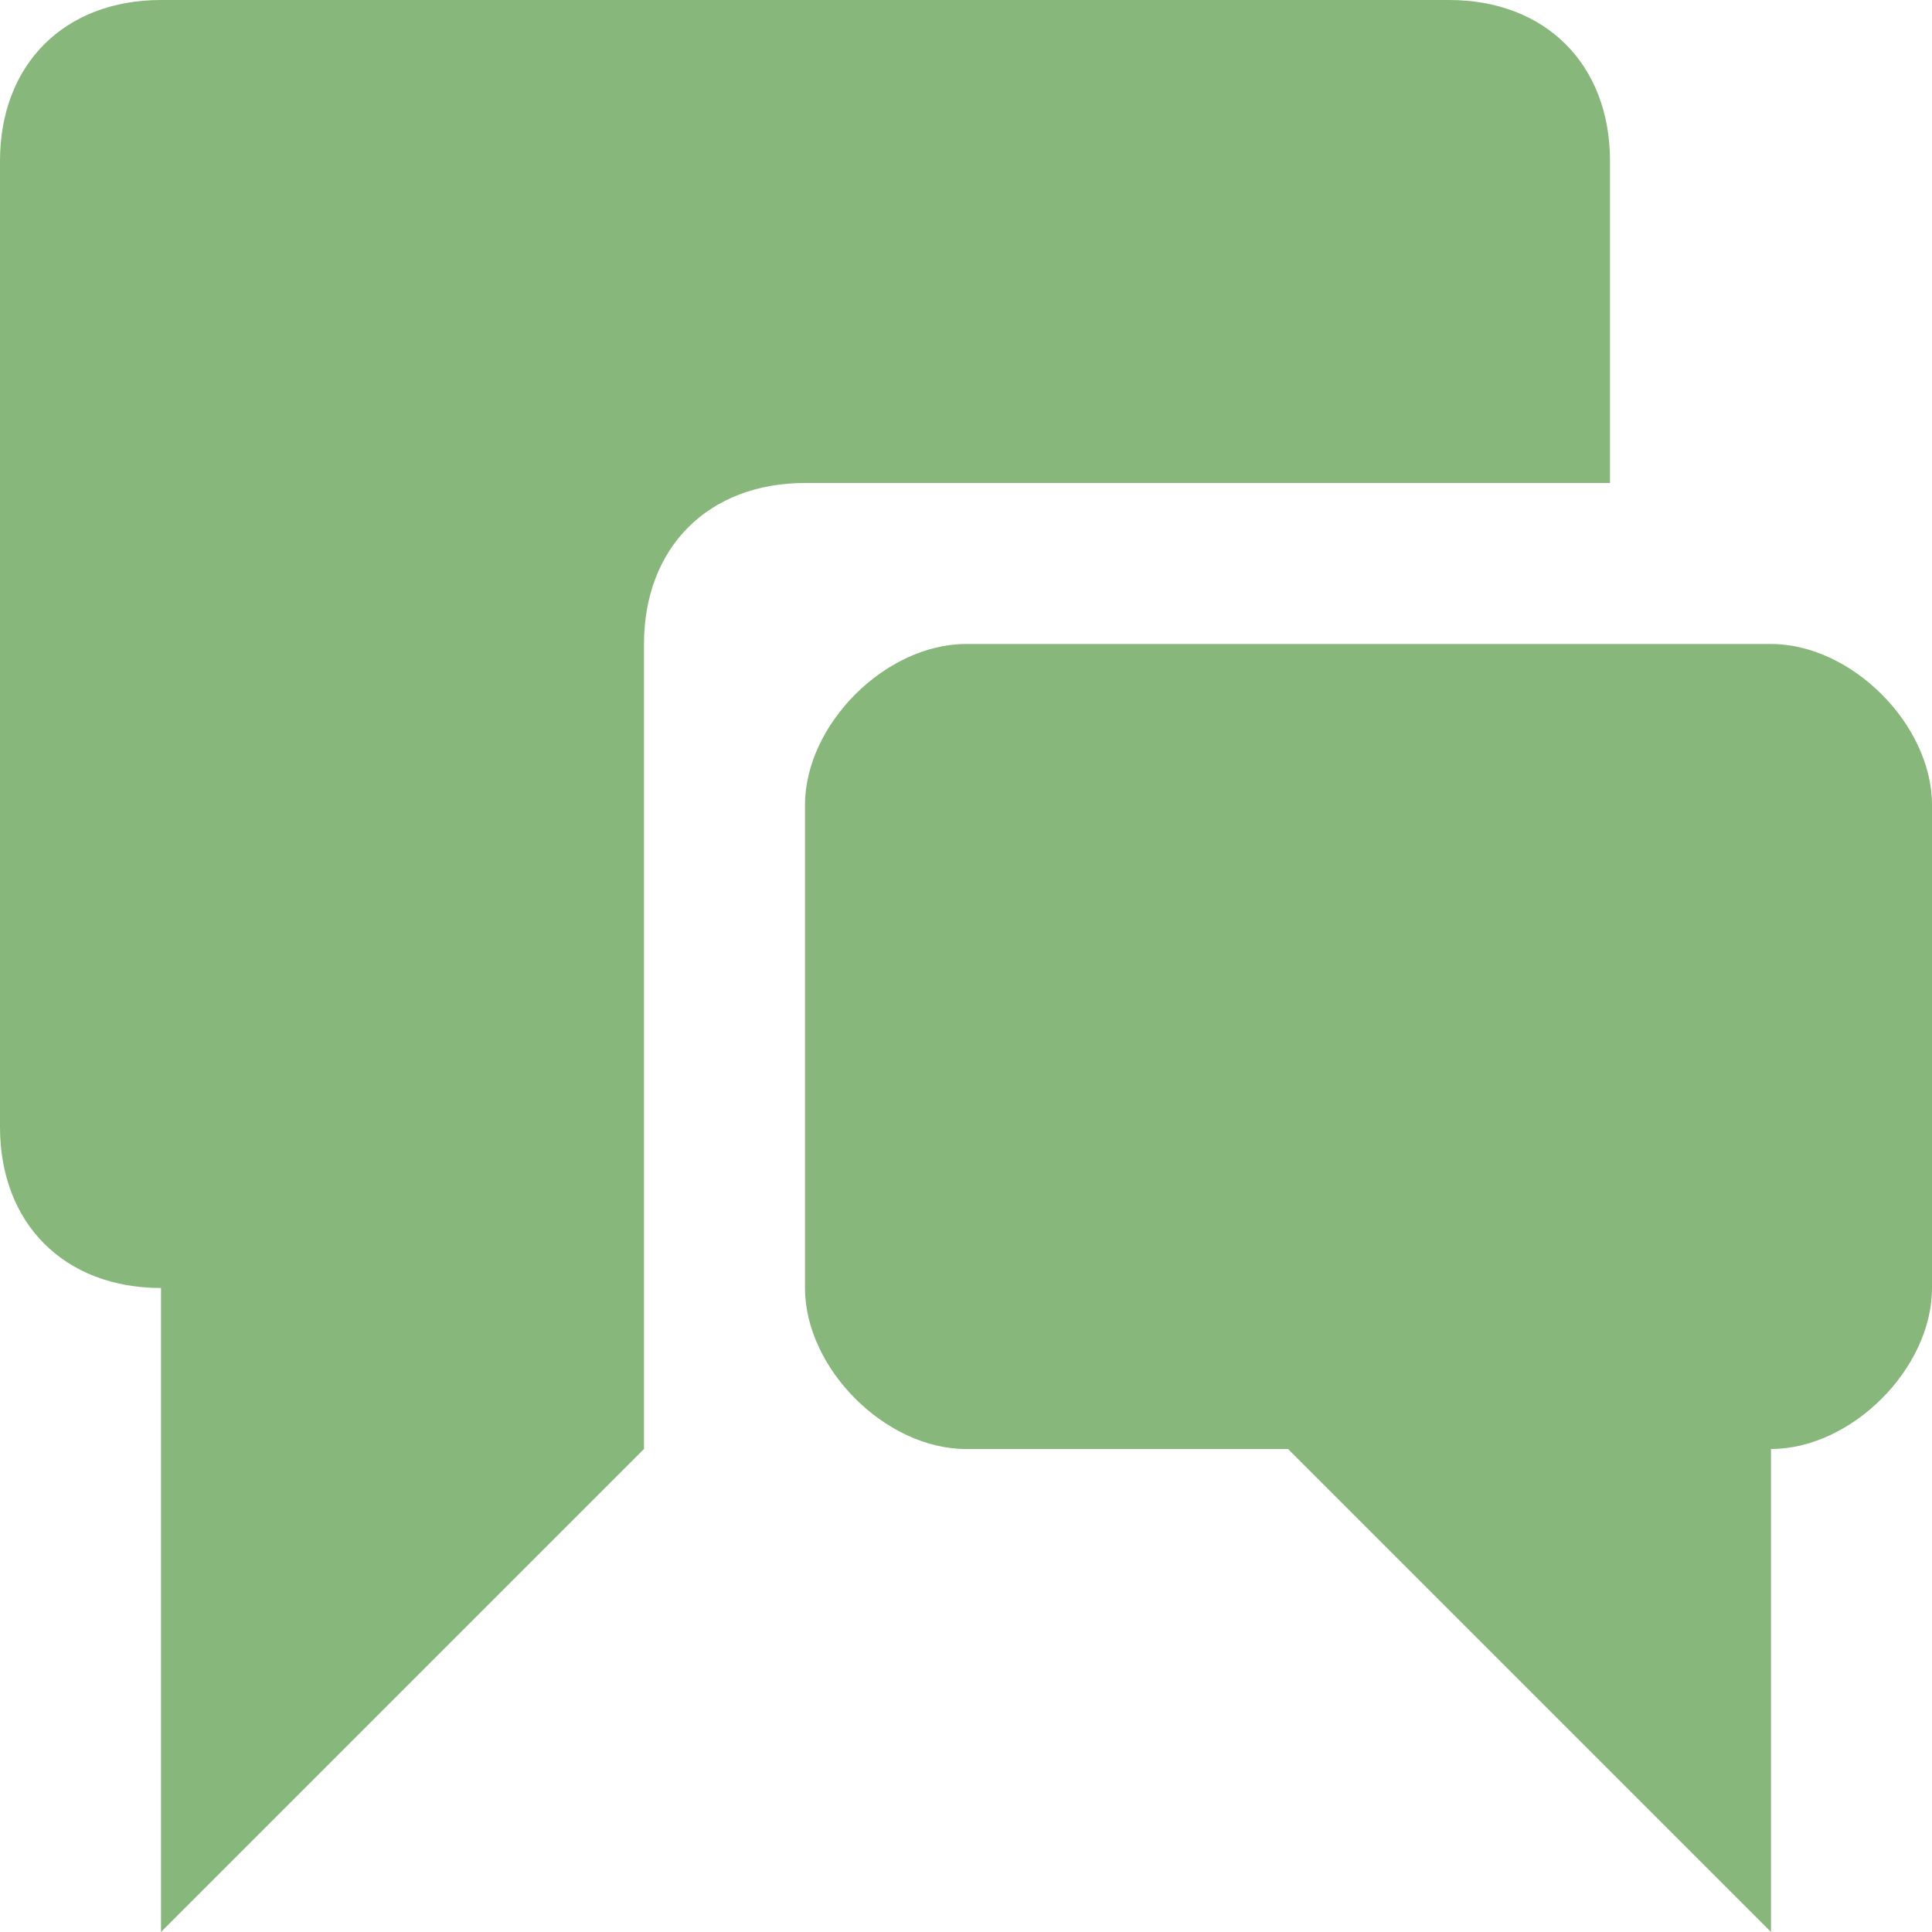
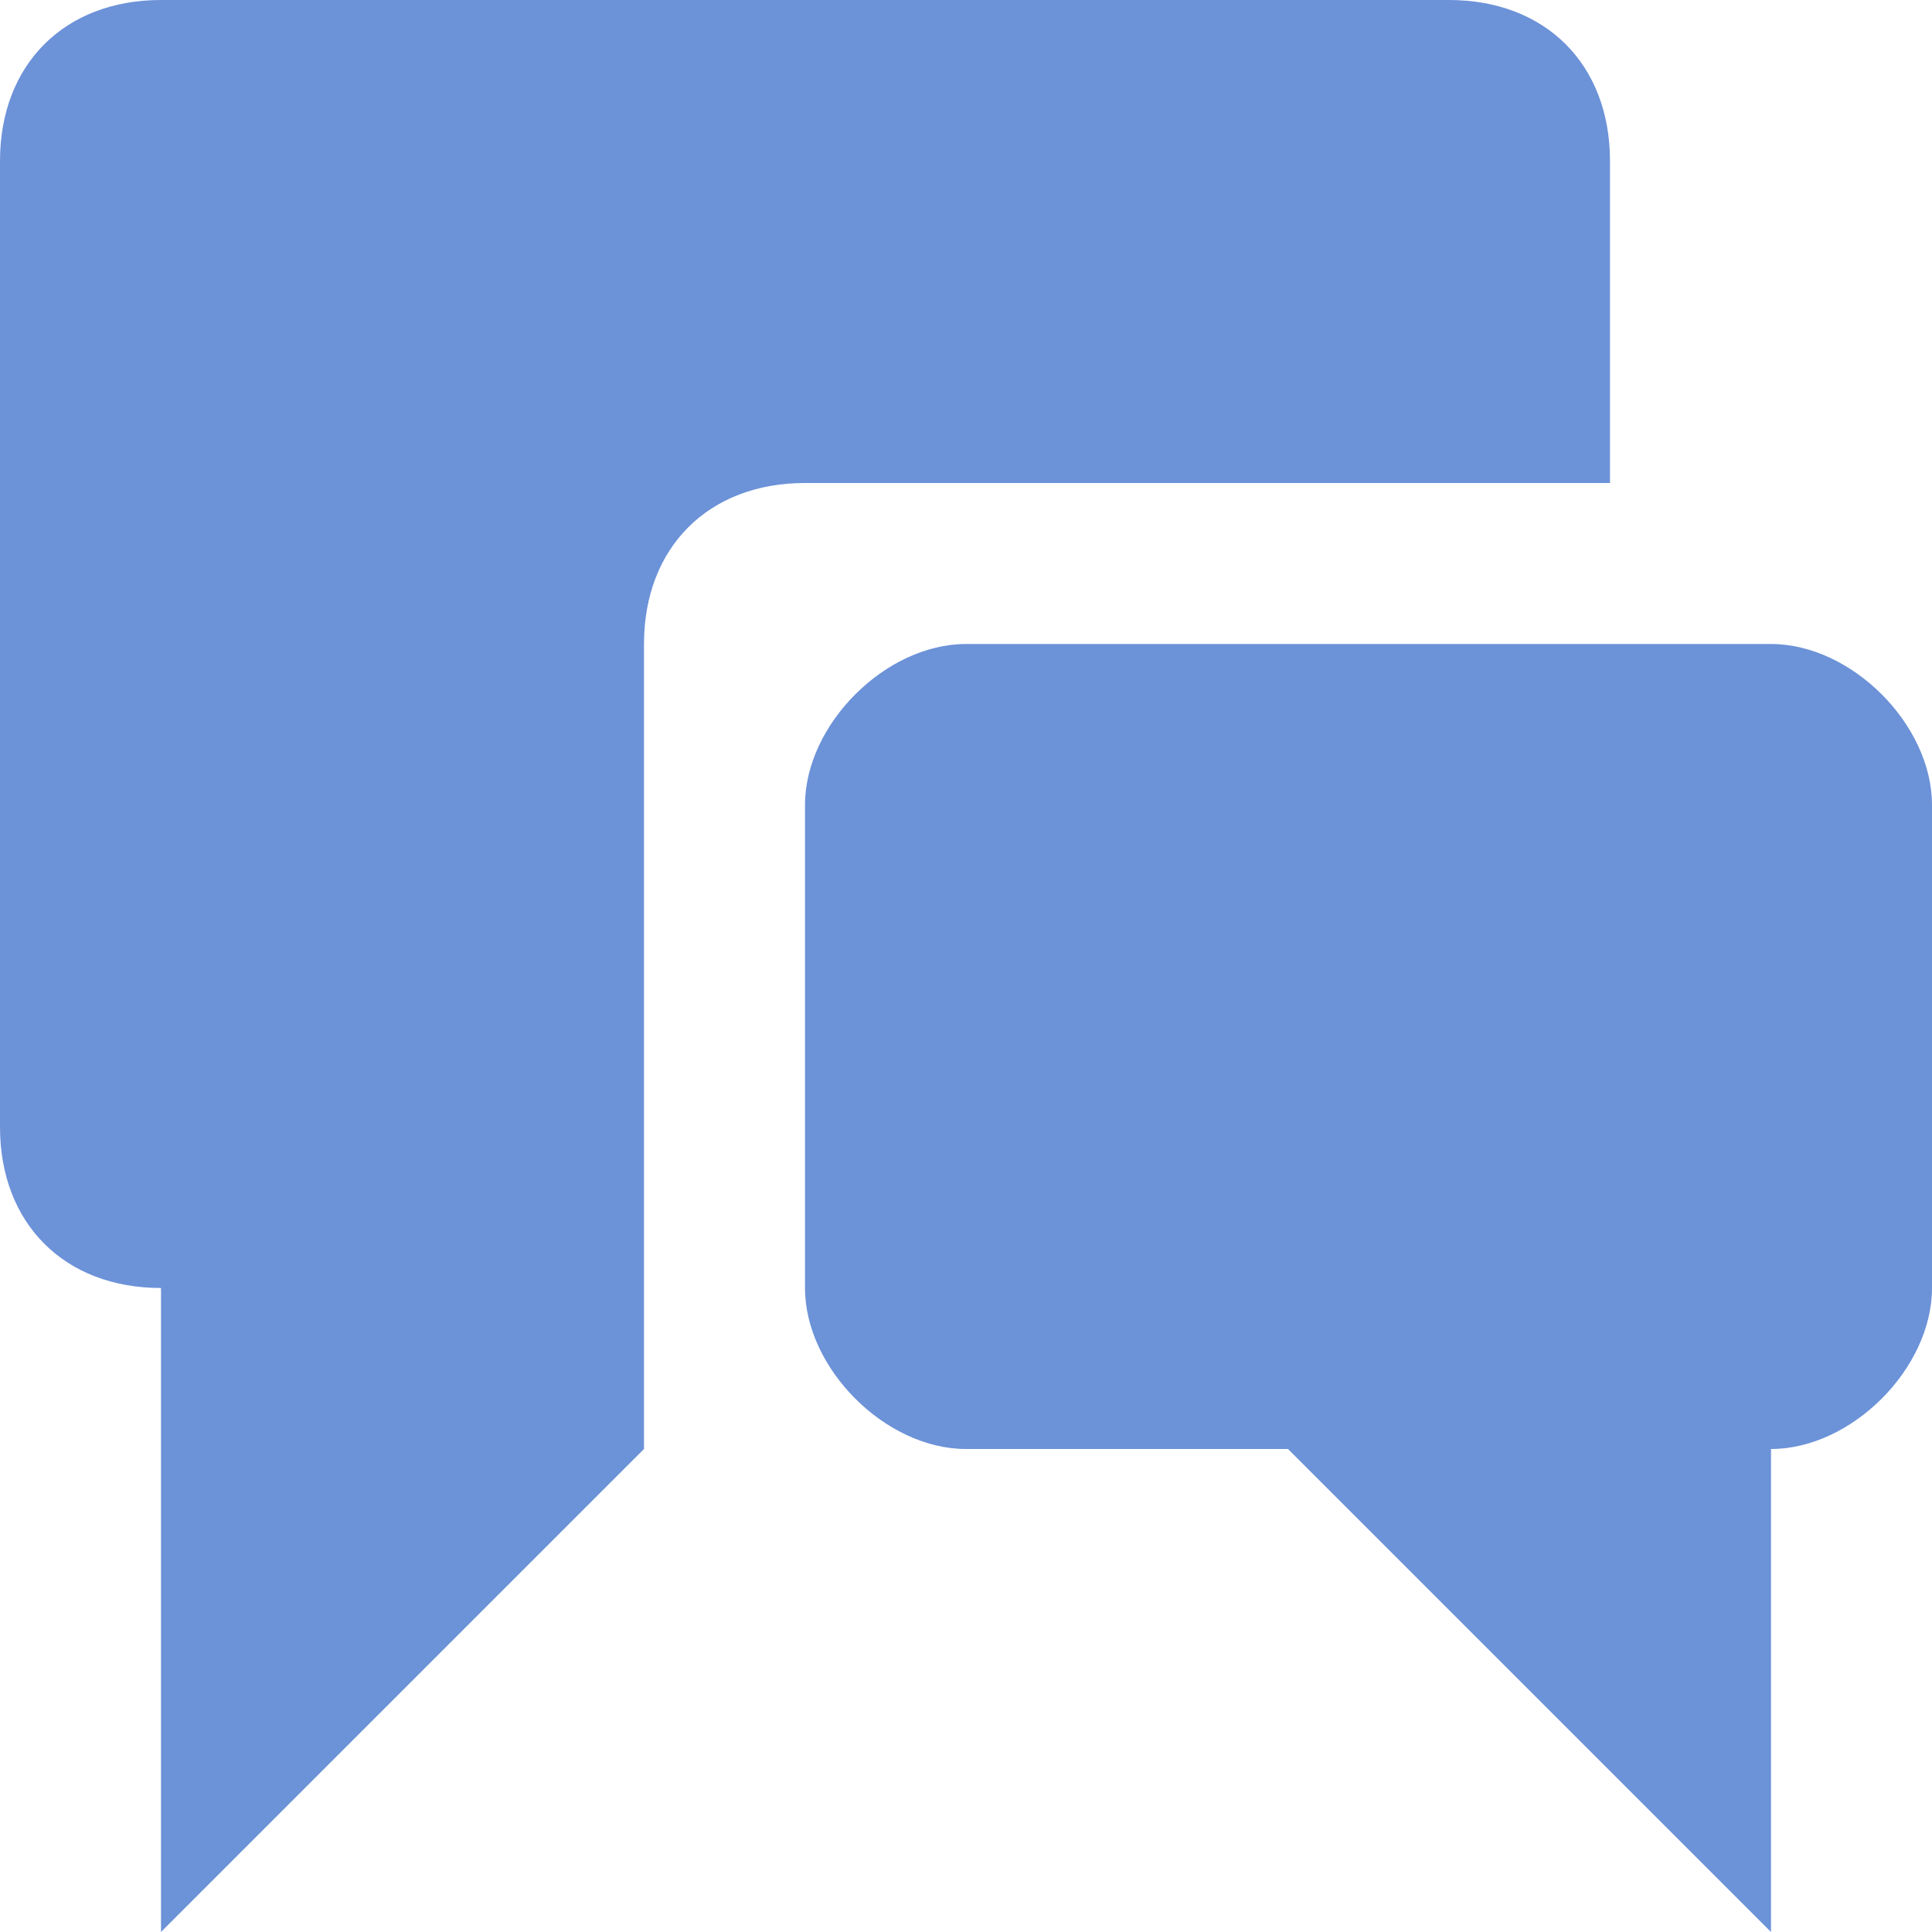
<svg xmlns="http://www.w3.org/2000/svg" width="12" height="12" viewBox="0 0 12 12" preserveAspectRatio="xMinYMid meet" overflow="visible">
-   <path d="M1 12v-4c-.6 0-1-.4-1-1v-6c0-.6.4-1 1-1h8c.6 0 1 .4 1 1v2h-5c-.6 0-1 .4-1 1v5l-3 3zm10-8h-5c-.5 0-1 .5-1 1v3c0 .5.5 1 1 1h2l3 3v-3c.5 0 1-.5 1-1v-3c0-.5-.5-1-1-1z" fill="#88b77b" />
+   <path d="M1 12v-4c-.6 0-1-.4-1-1v-6c0-.6.4-1 1-1h8c.6 0 1 .4 1 1v2h-5c-.6 0-1 .4-1 1v5l-3 3zm10-8h-5c-.5 0-1 .5-1 1v3c0 .5.5 1 1 1h2l3 3v-3c.5 0 1-.5 1-1v-3c0-.5-.5-1-1-1z" fill="#6c92d8" />
</svg>
